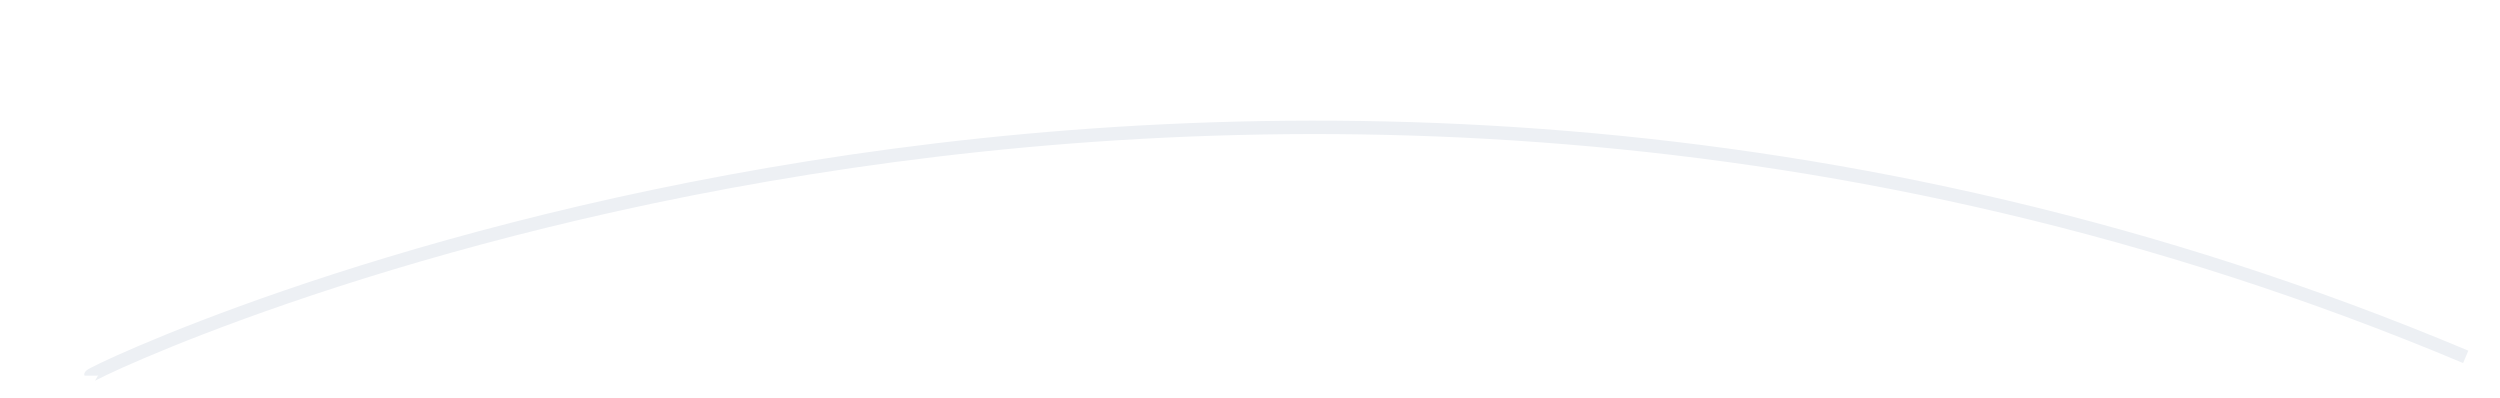
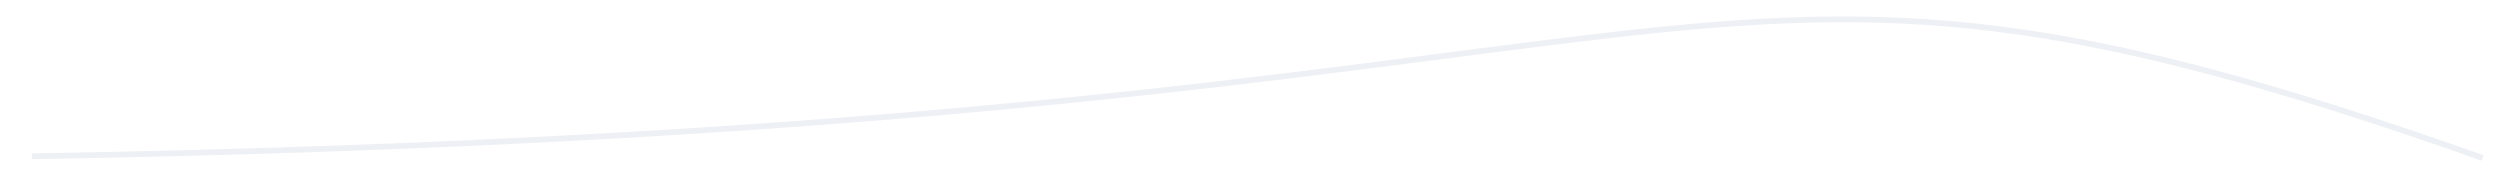
- <svg xmlns="http://www.w3.org/2000/svg" version="1.1" id="Layer_1" x="0px" y="0px" viewBox="0 0 372 59.2" style="enable-background:new 0 0 372 59.2;" xml:space="preserve">
+ <svg xmlns="http://www.w3.org/2000/svg" version="1.1" id="Layer_1" x="0px" y="0px" viewBox="0 0 864 63.5" style="enable-background:new 0 0 864 63.5;" xml:space="preserve">
  <style type="text/css">
	.st0{fill:none;stroke:#EDF0F4;stroke-width:2;stroke-miterlimit:10;}
</style>
-   <path class="st0" d="M13.5,55.9c0-0.7,167.5-80.9,353.4-2.8" />
+   <path class="st0" d="M11,54c612.7-10.1,558.6-101.6,847,0.6" />
</svg>
